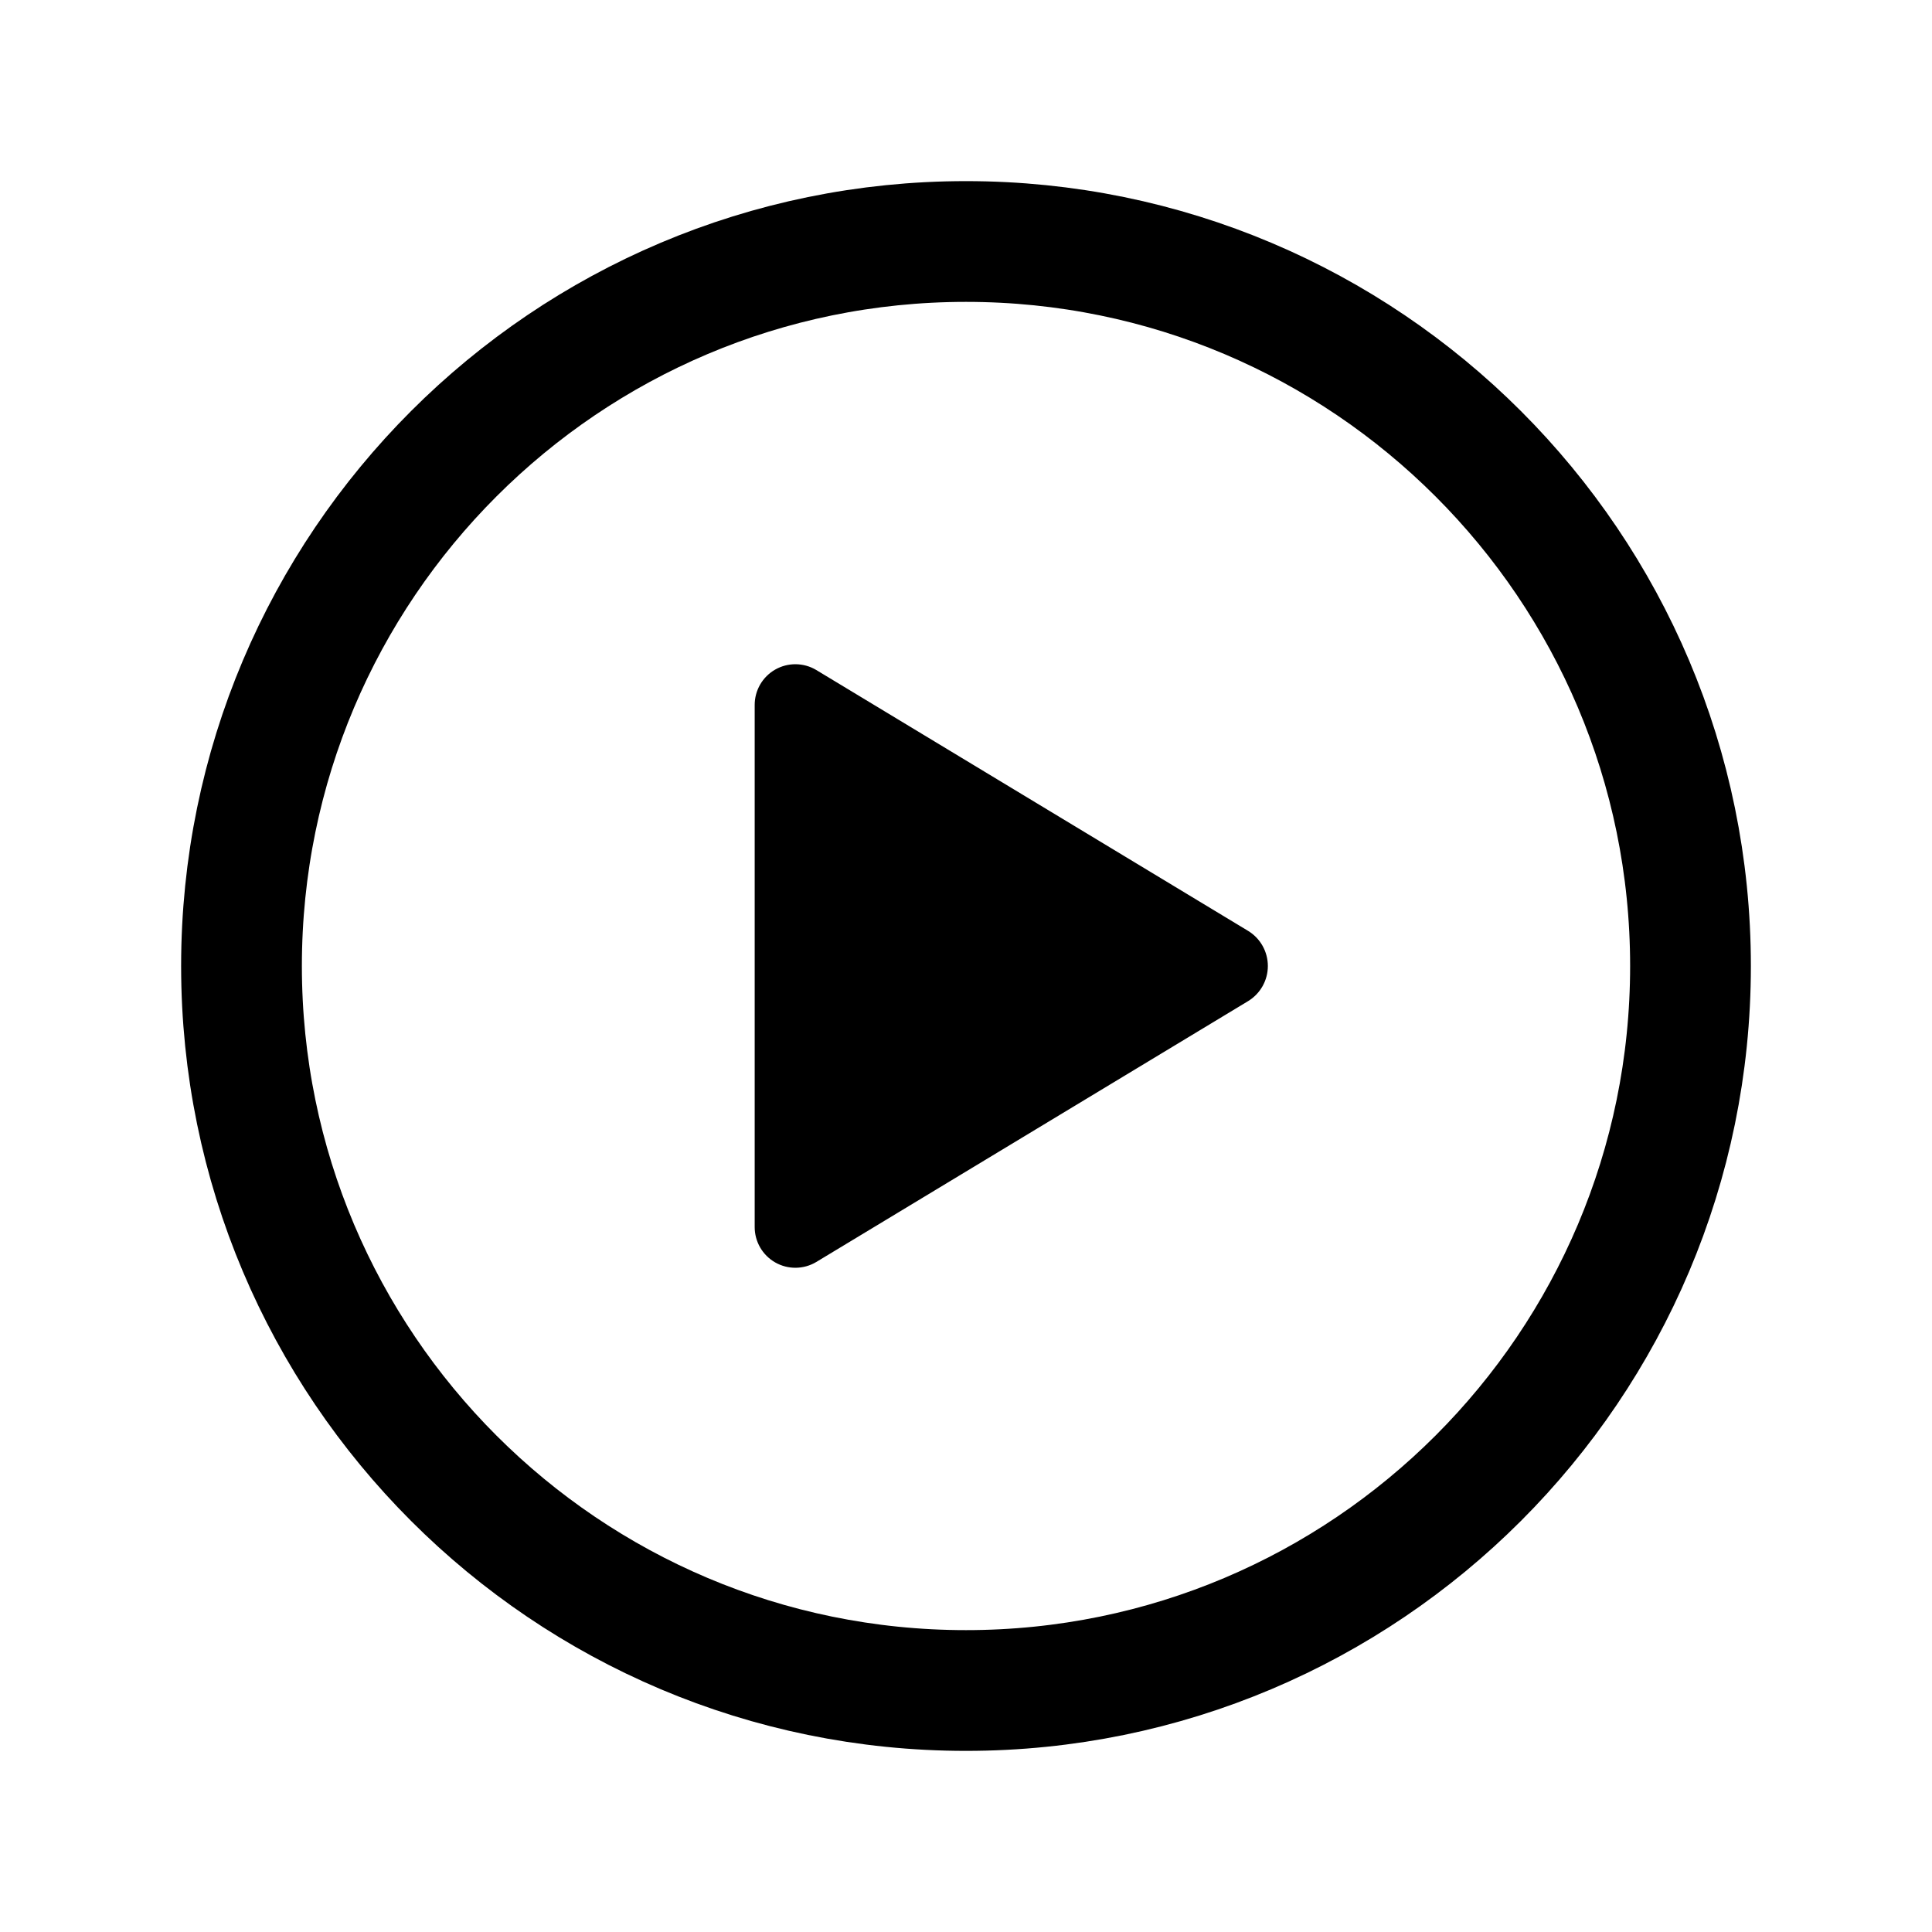
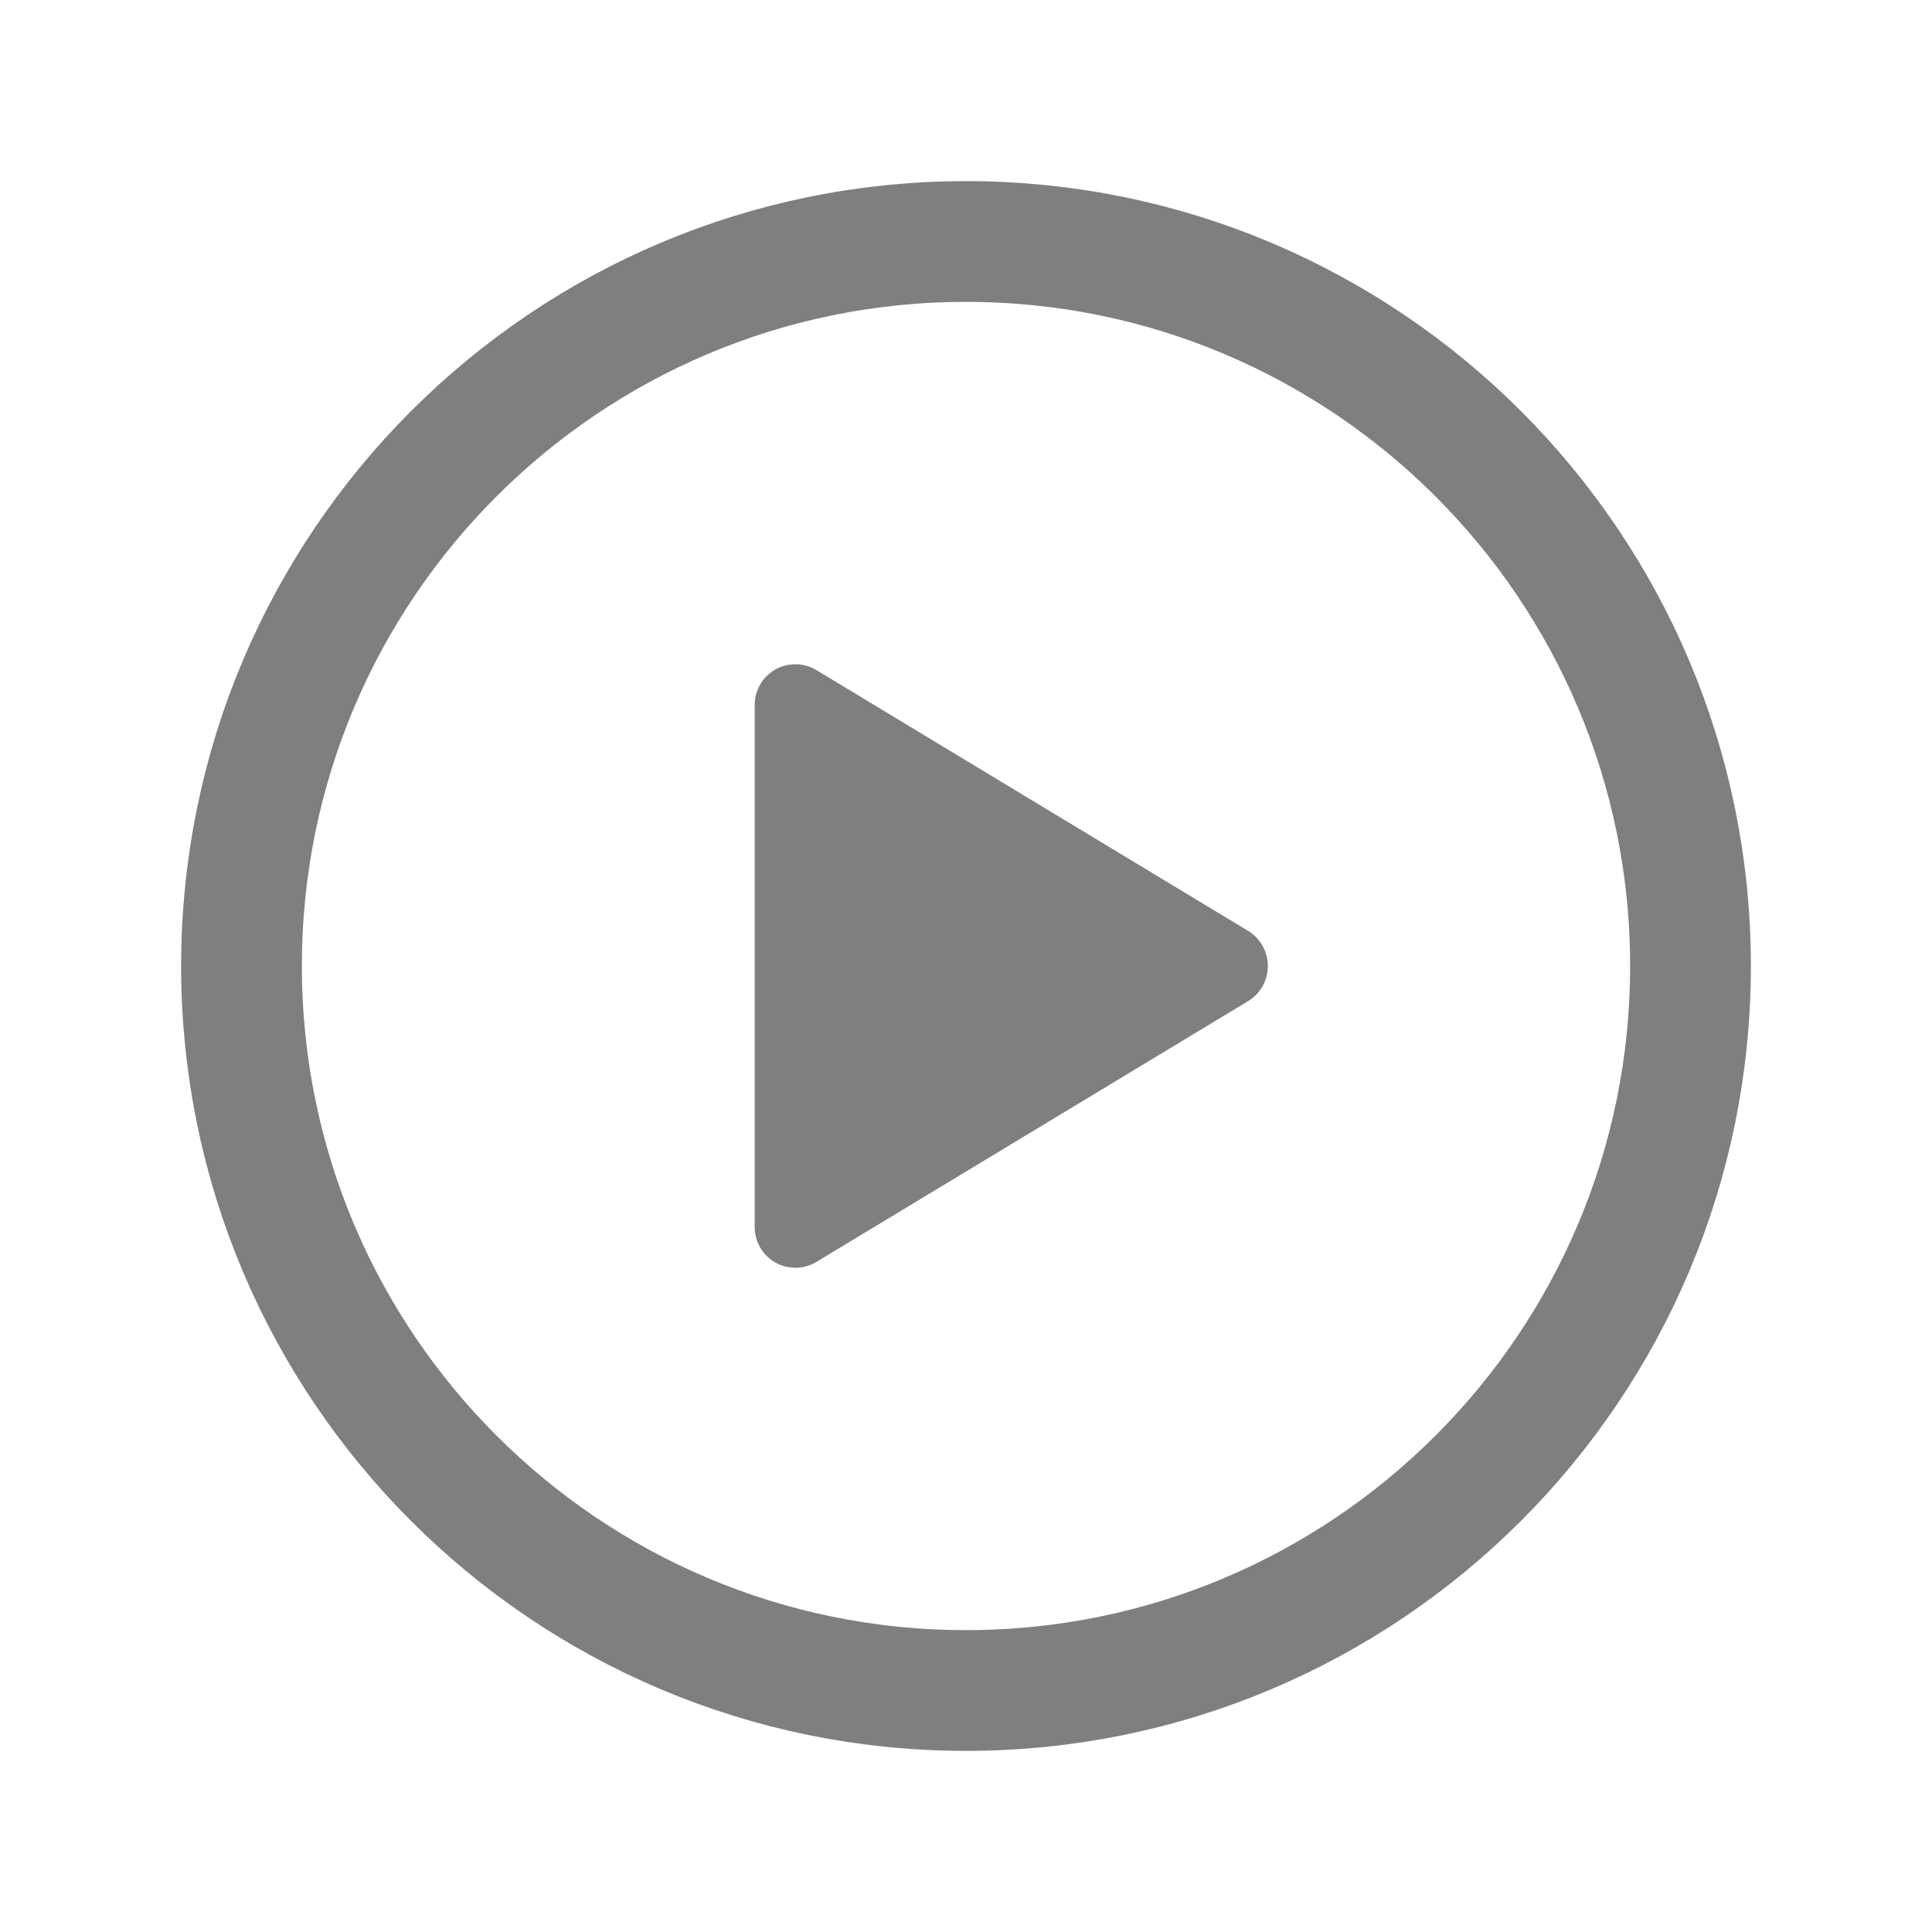
- <svg xmlns="http://www.w3.org/2000/svg" width="50" height="50" viewBox="0 0 512 512">
-   <path d="M448,256c0-106-86-192-192-192S64,150,64,256s86,192,192,192S448,362,448,256Z" style="fill:none;stroke:#000;stroke-miterlimit:10;stroke-width:32px" />
+ <svg xmlns="http://www.w3.org/2000/svg" width="50" height="50" viewBox="0 0 512 512" style="fill:#7f7f7f">
+   <path d="M448,256c0-106-86-192-192-192S64,150,64,256s86,192,192,192S448,362,448,256Z" style="fill:none;stroke:#7f7f7f;stroke-miterlimit:10;stroke-width:32px" />
  <path d="M216.32,334.44,330.77,265.3a10.89,10.89,0,0,0,0-18.6L216.32,177.56A10.78,10.78,0,0,0,200,186.87V325.13A10.78,10.78,0,0,0,216.32,334.44Z" />
</svg>
